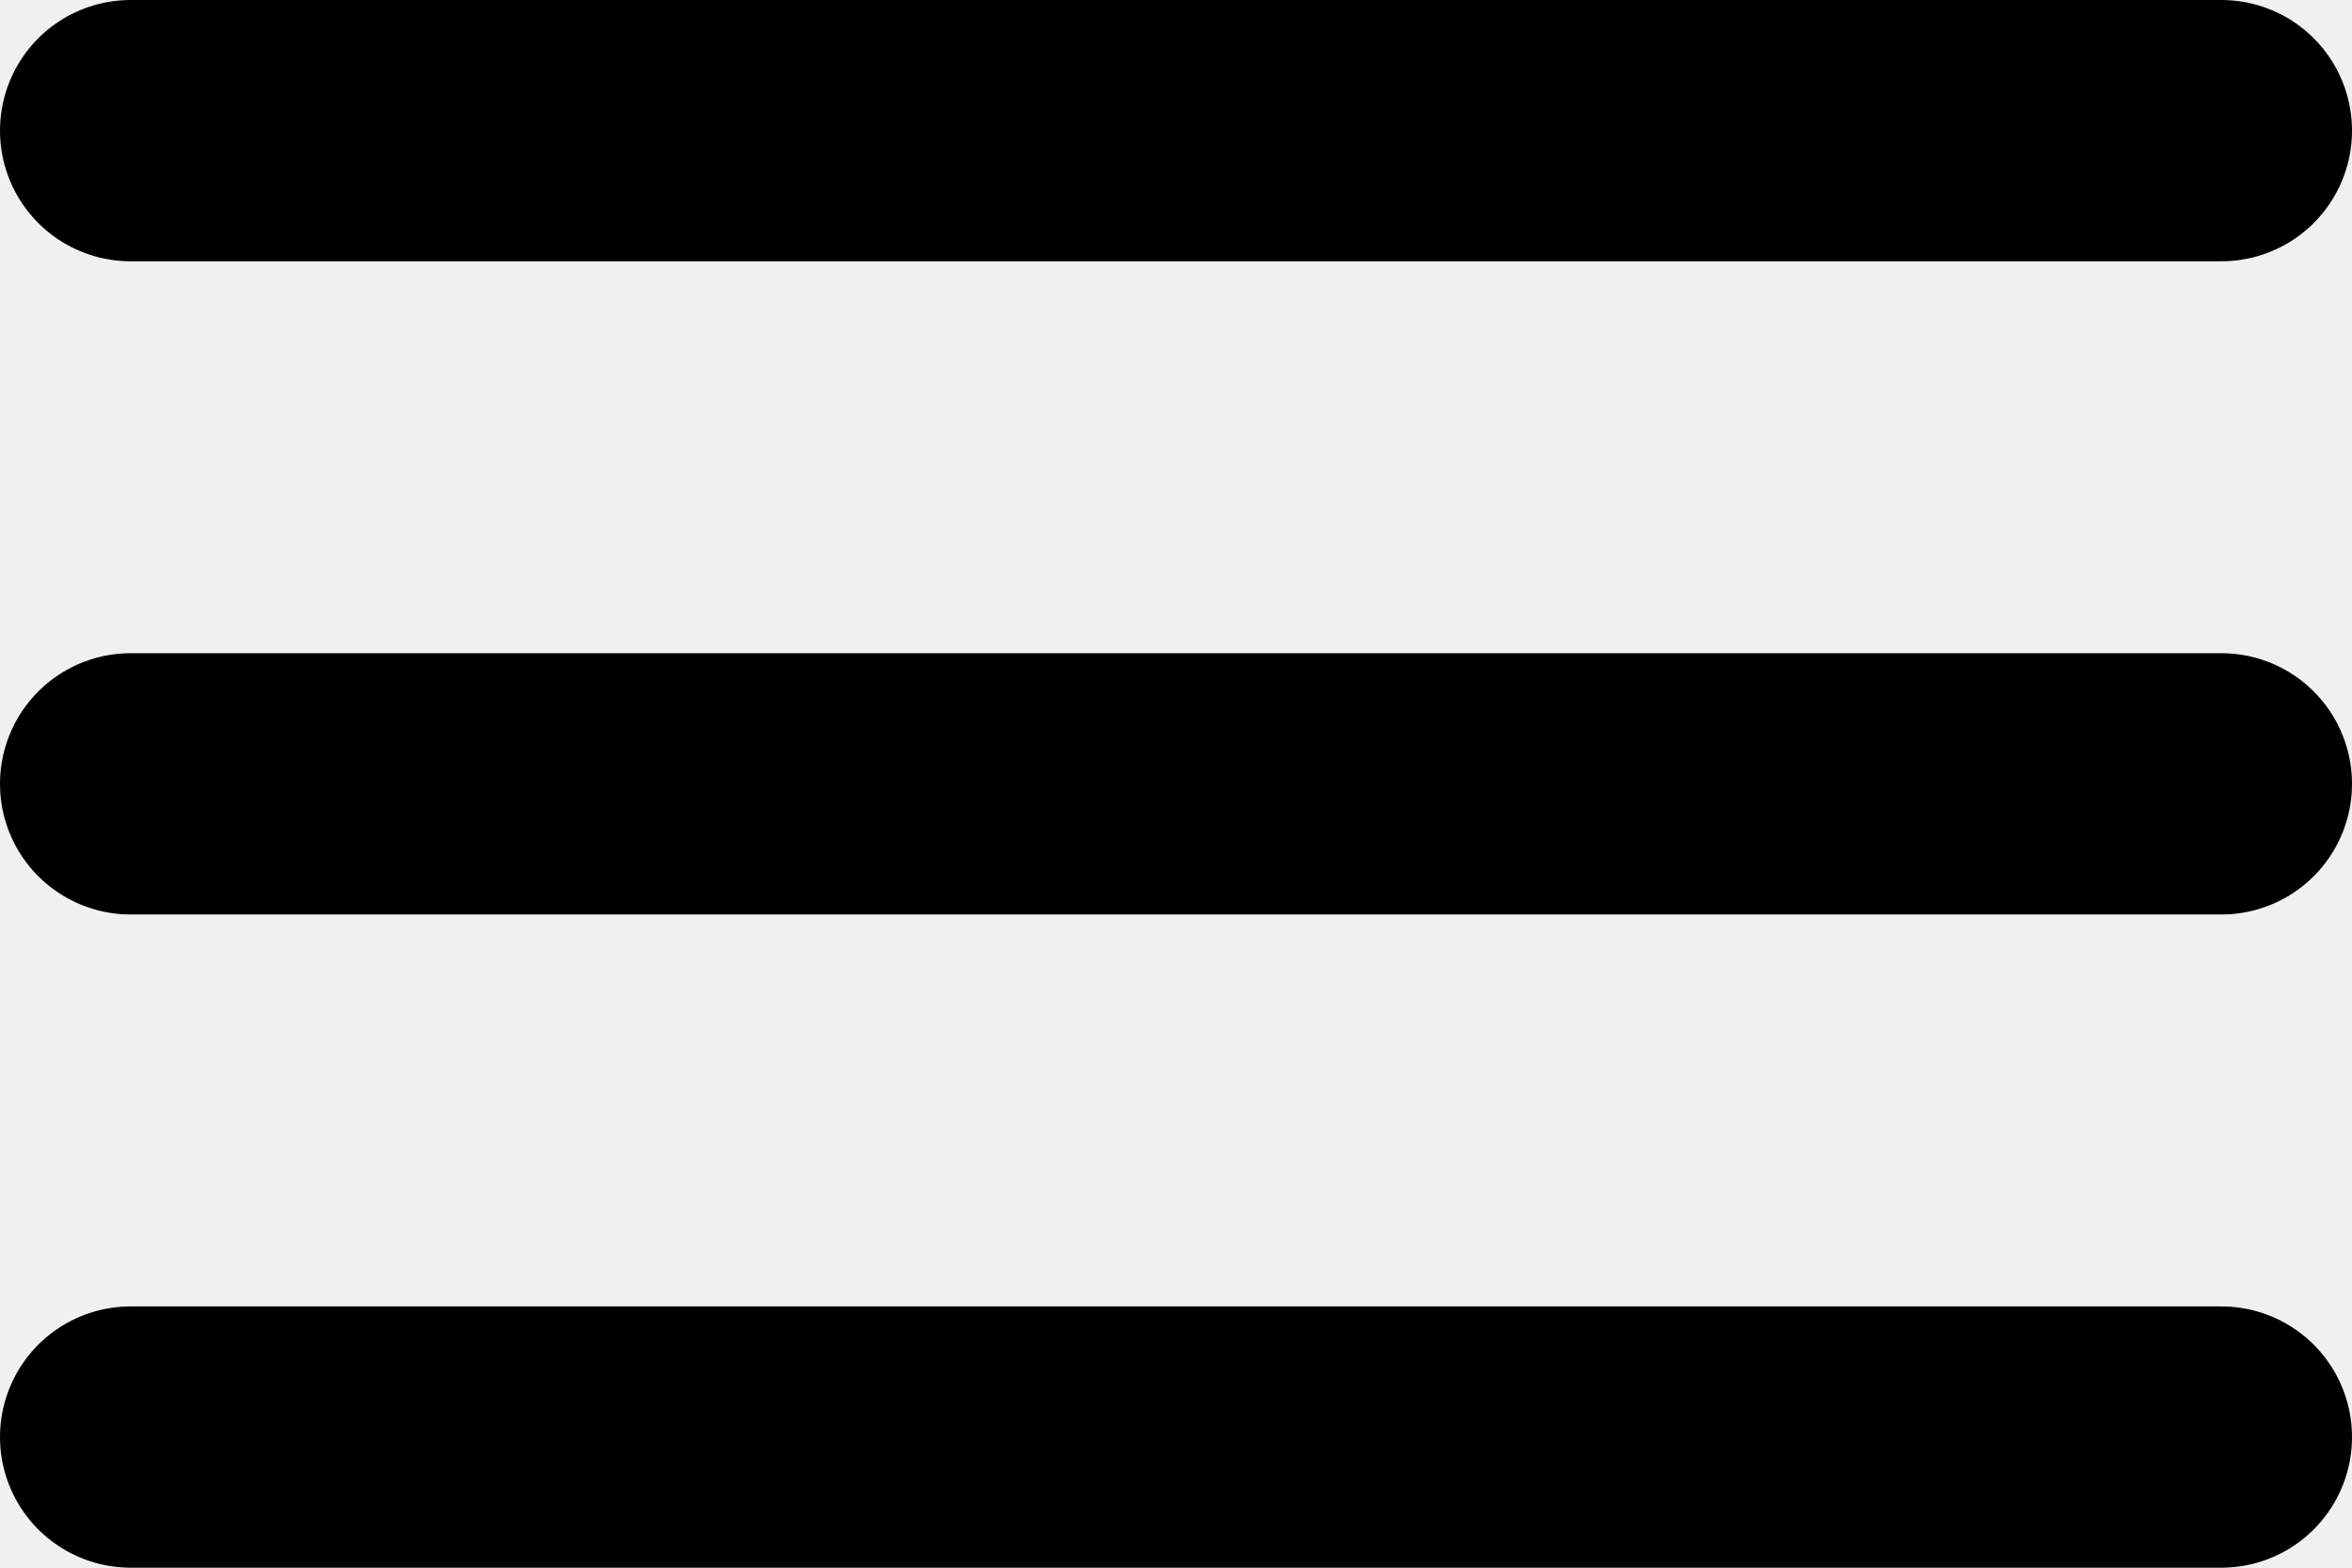
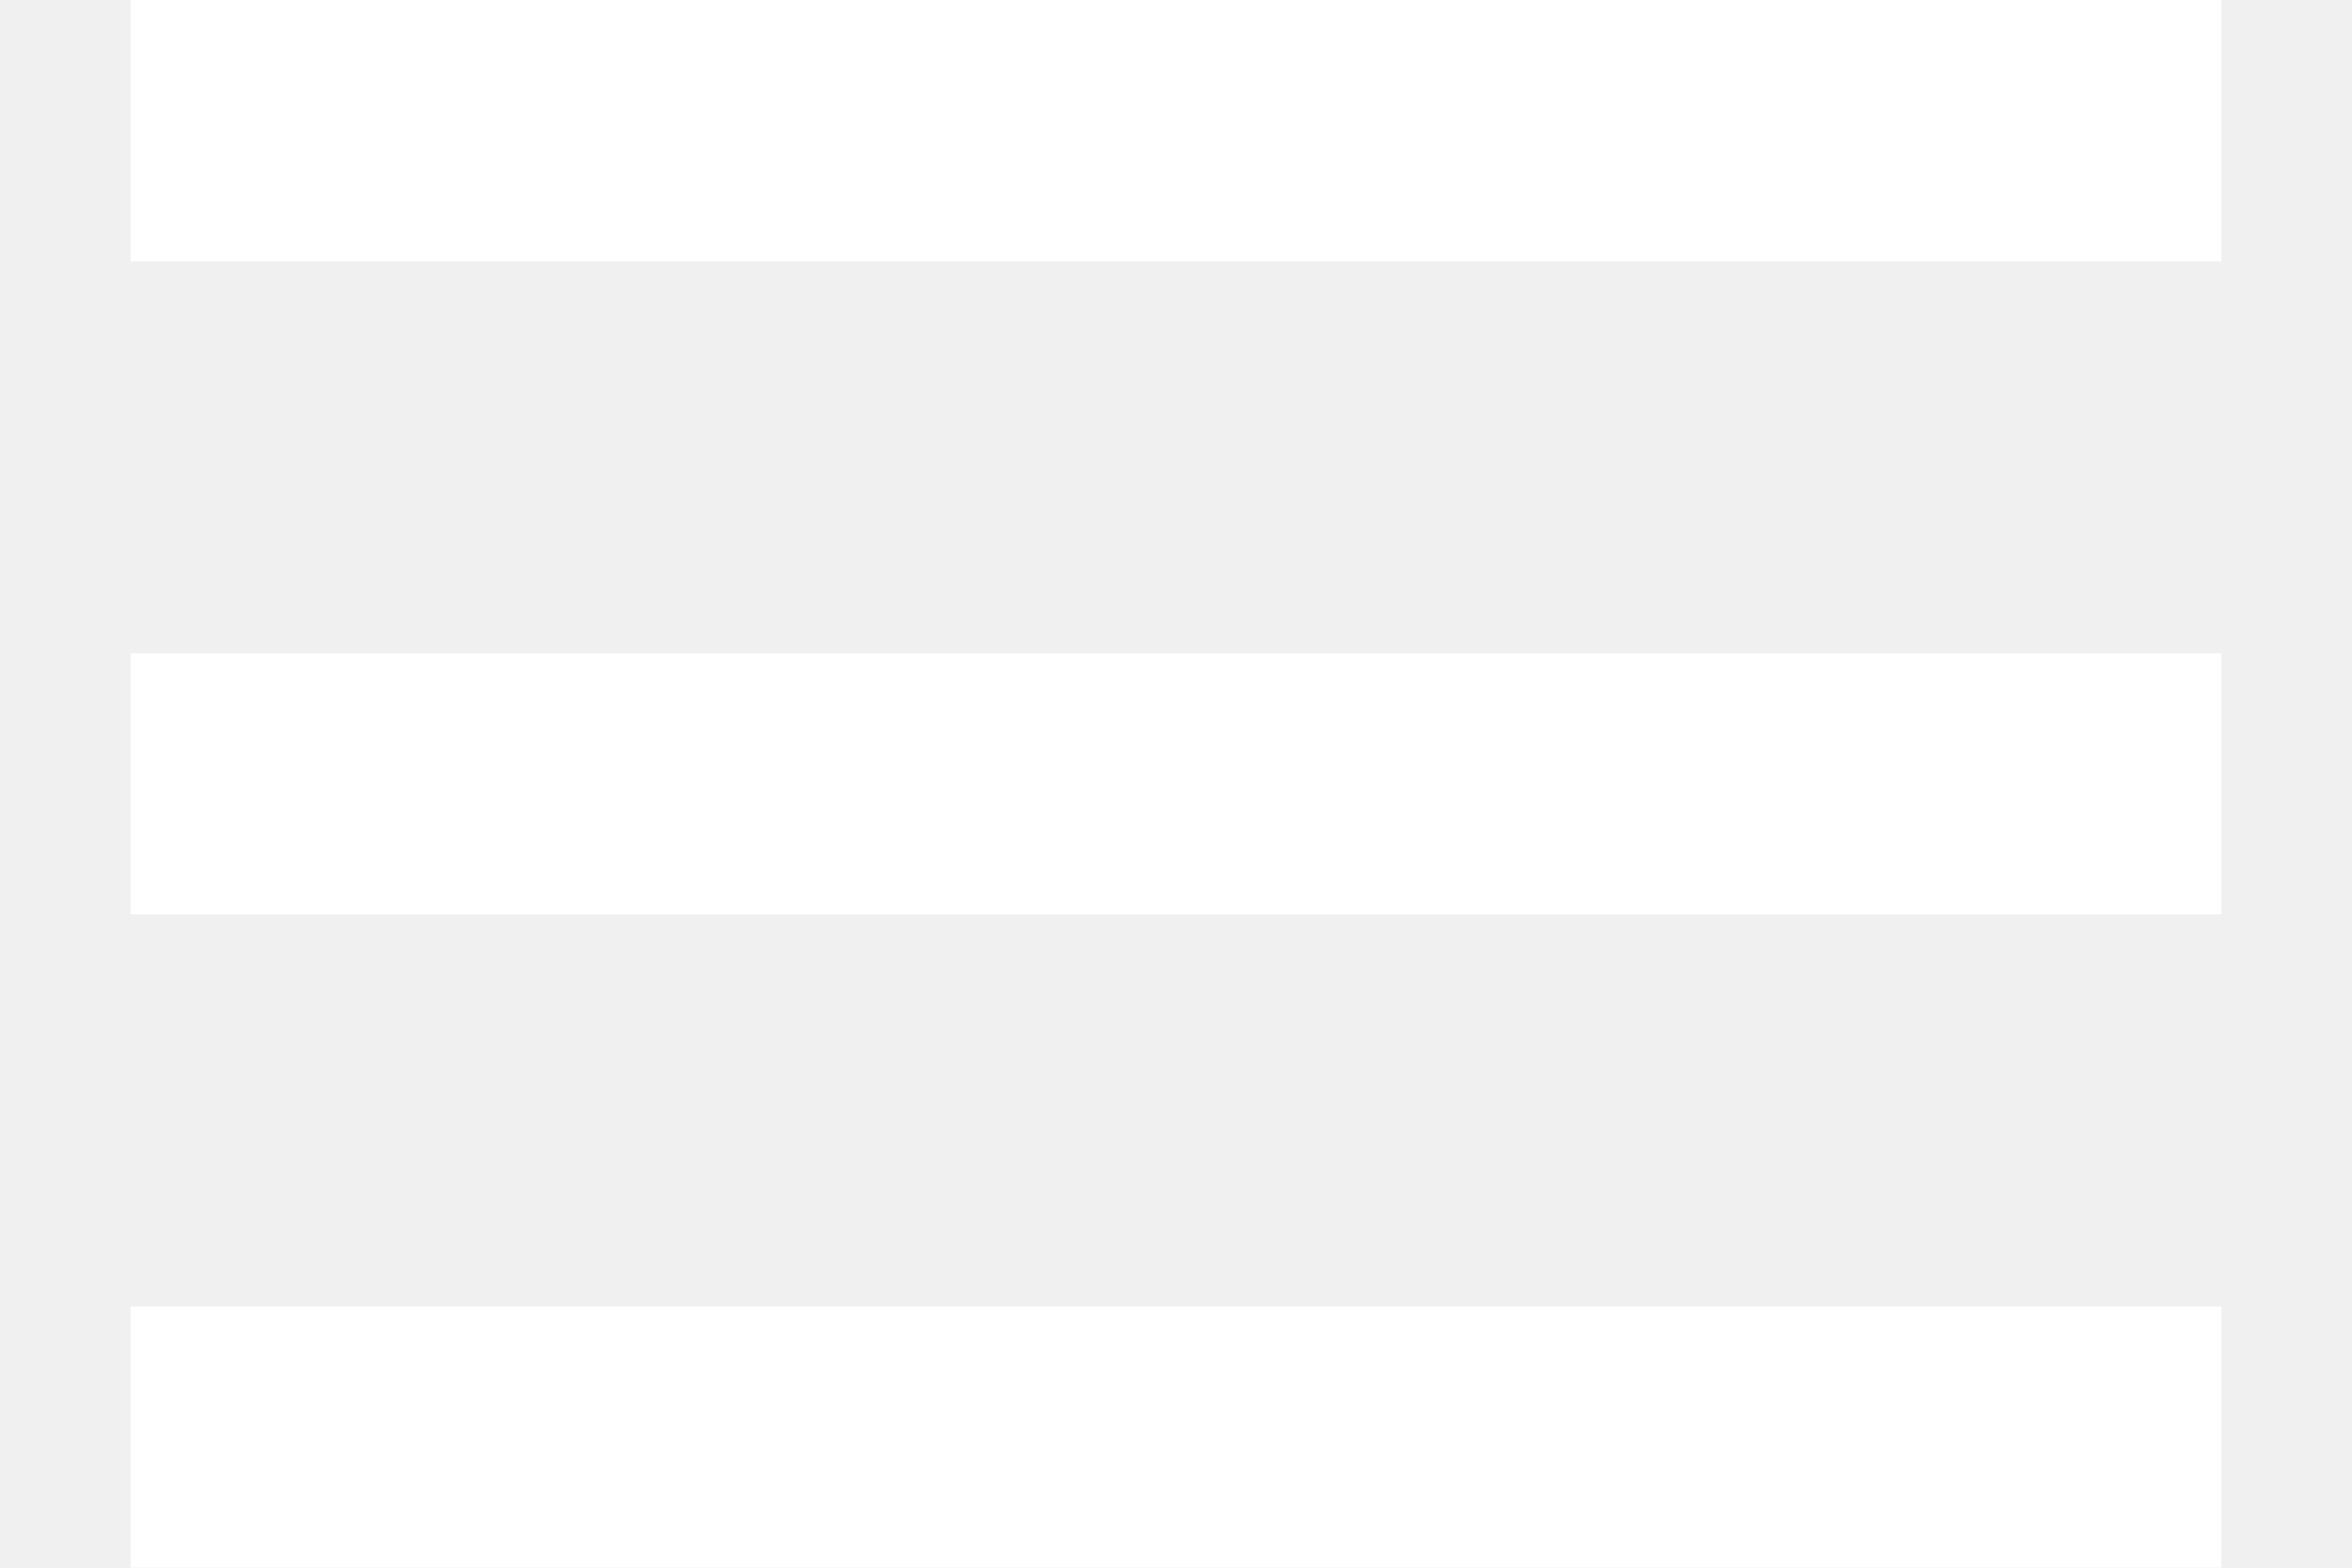
<svg xmlns="http://www.w3.org/2000/svg" version="1.1" id="Layer_1" x="0px" y="0px" width="18px" height="12px" viewBox="0 0 18 12" enable-background="new 0 0 18 12" xml:space="preserve">
-   <line fill="none" stroke="#000000" stroke-width="2" stroke-linecap="round" x1="1" y1="1" x2="17" y2="1" />
-   <line fill="none" stroke="#000000" stroke-width="2" stroke-linecap="round" x1="1" y1="6" x2="17" y2="6" />
-   <line fill="none" stroke="#000000" stroke-width="2" stroke-linecap="round" x1="1" y1="11" x2="17" y2="11" />
+   <line fill="none" stroke="#FFFFFF" stroke-width="2" x1="1" y1="1" x2="17" y2="1" />
+   <line fill="none" stroke="#FFFFFF" stroke-width="2" x1="1" y1="6" x2="17" y2="6" />
+   <line fill="none" stroke="#FFFFFF" stroke-width="2" x1="1" y1="11" x2="17" y2="11" />
</svg>
